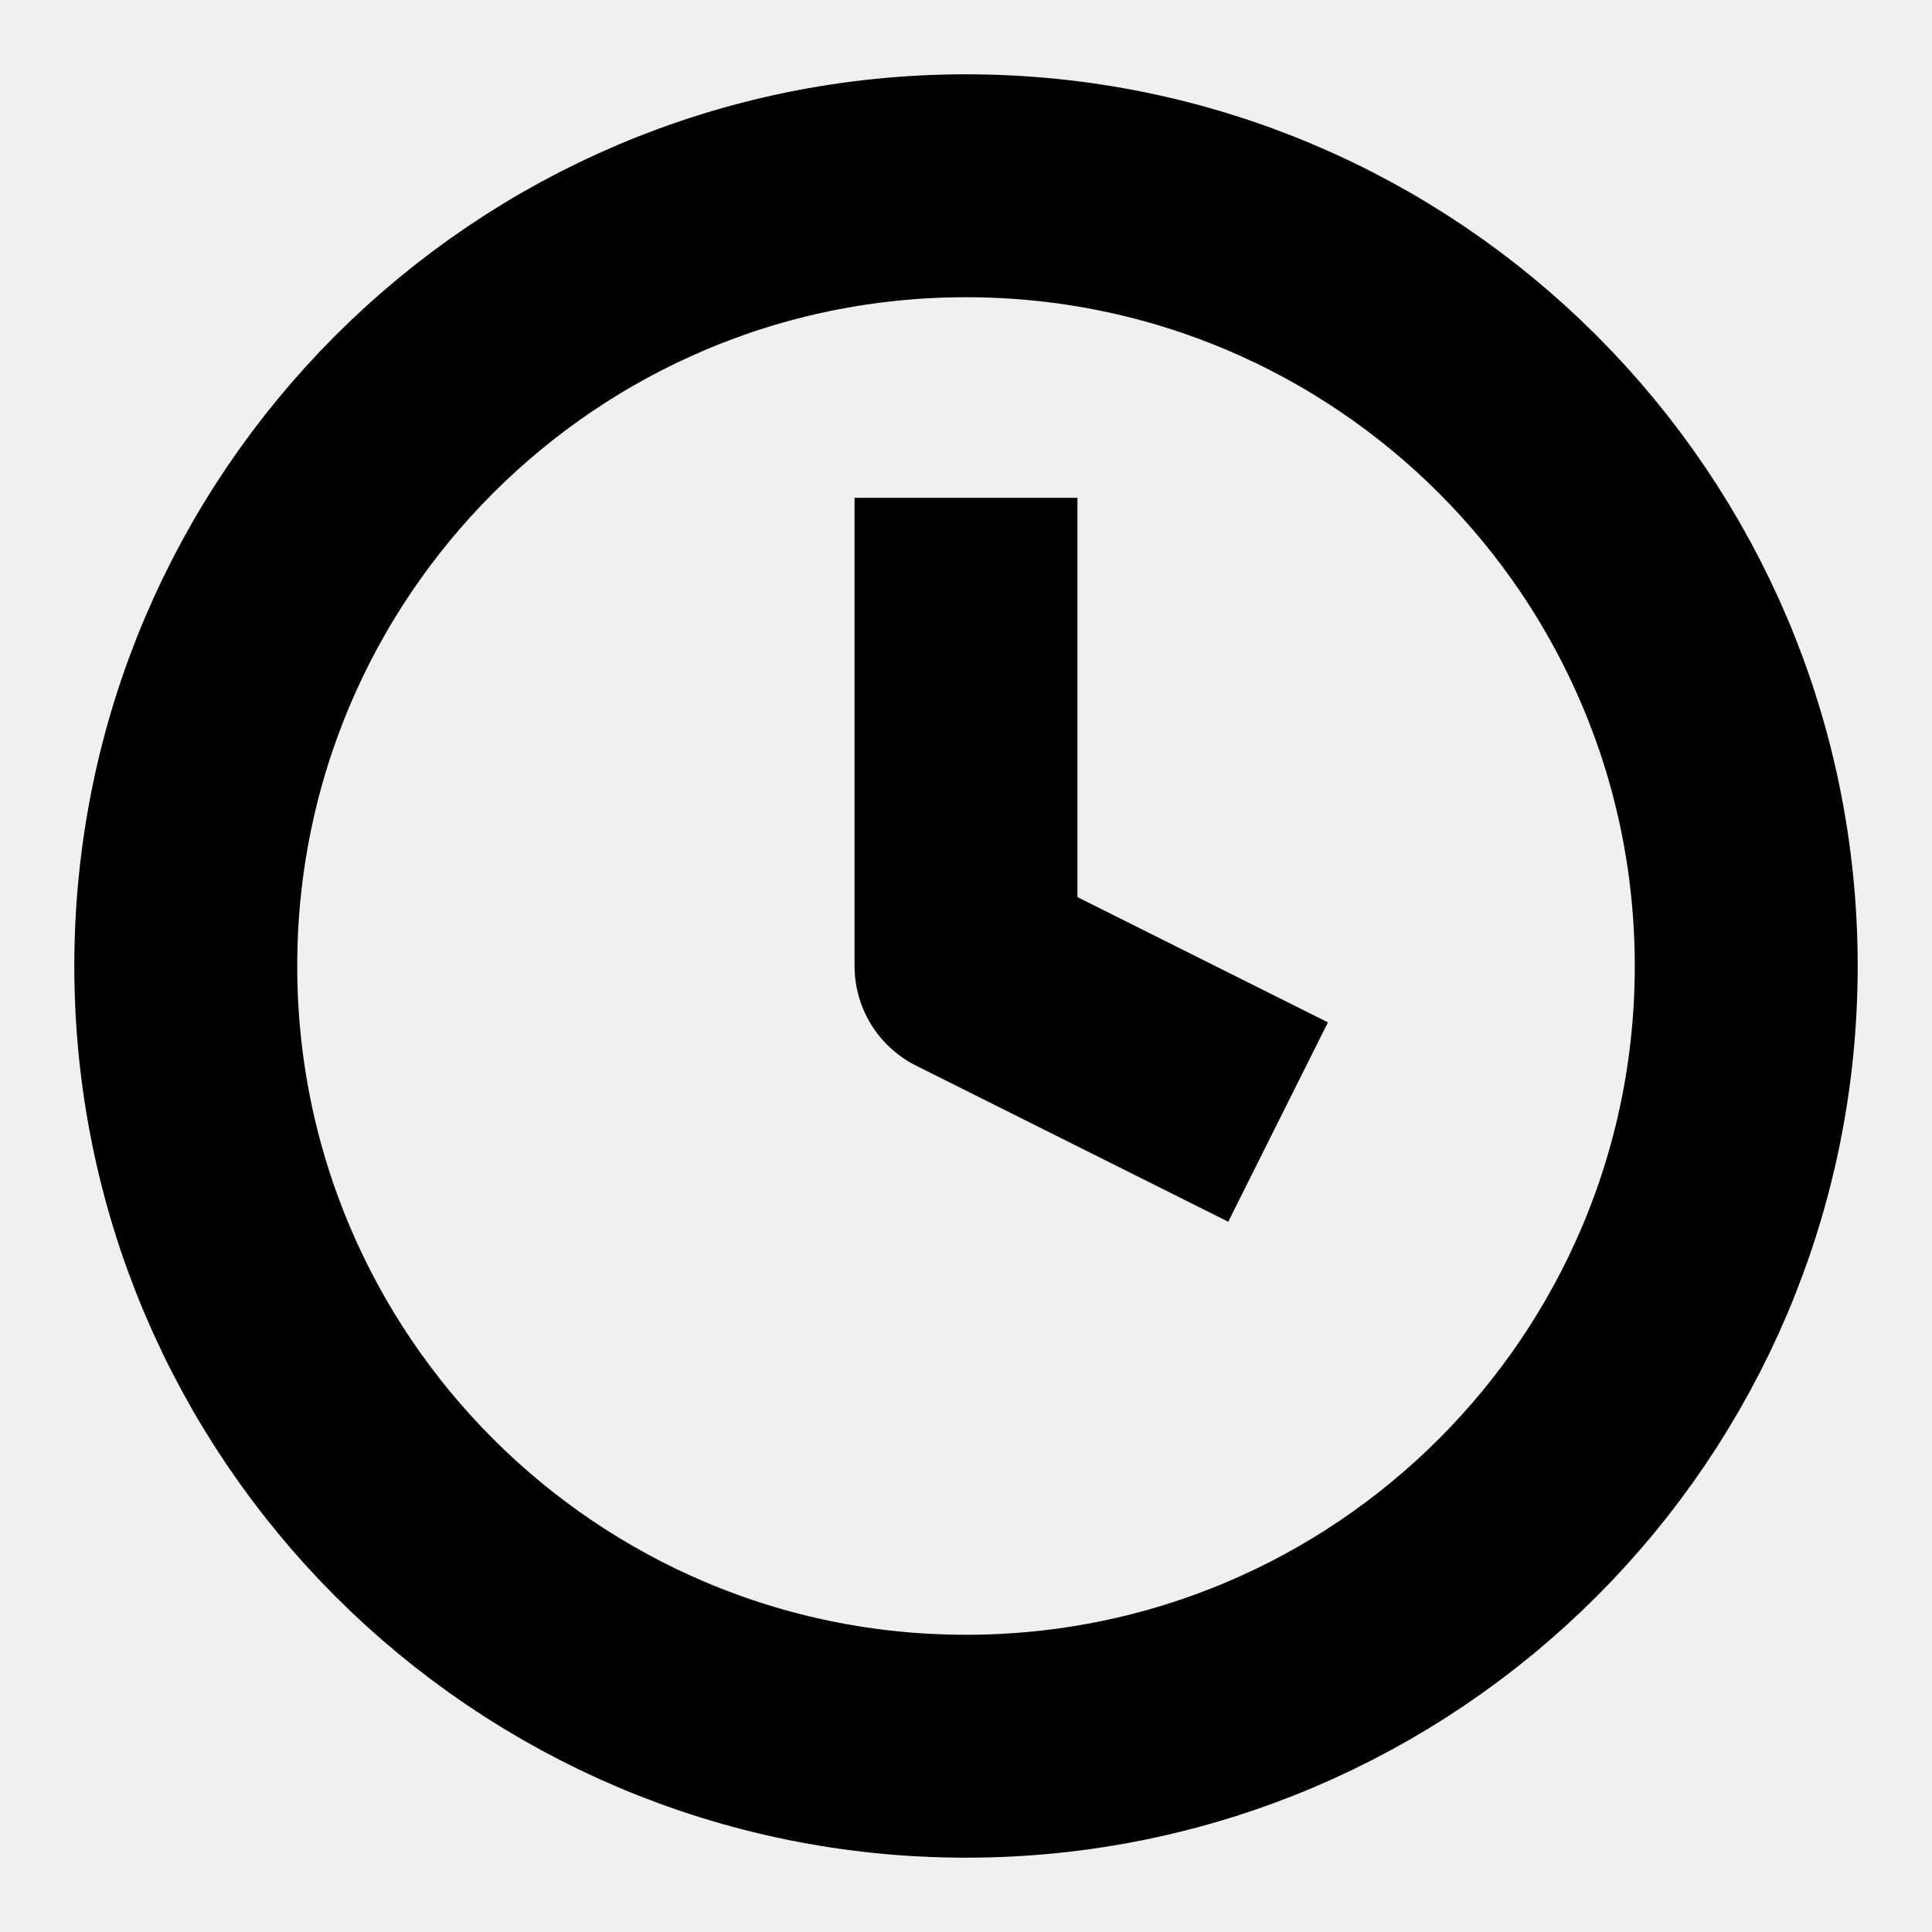
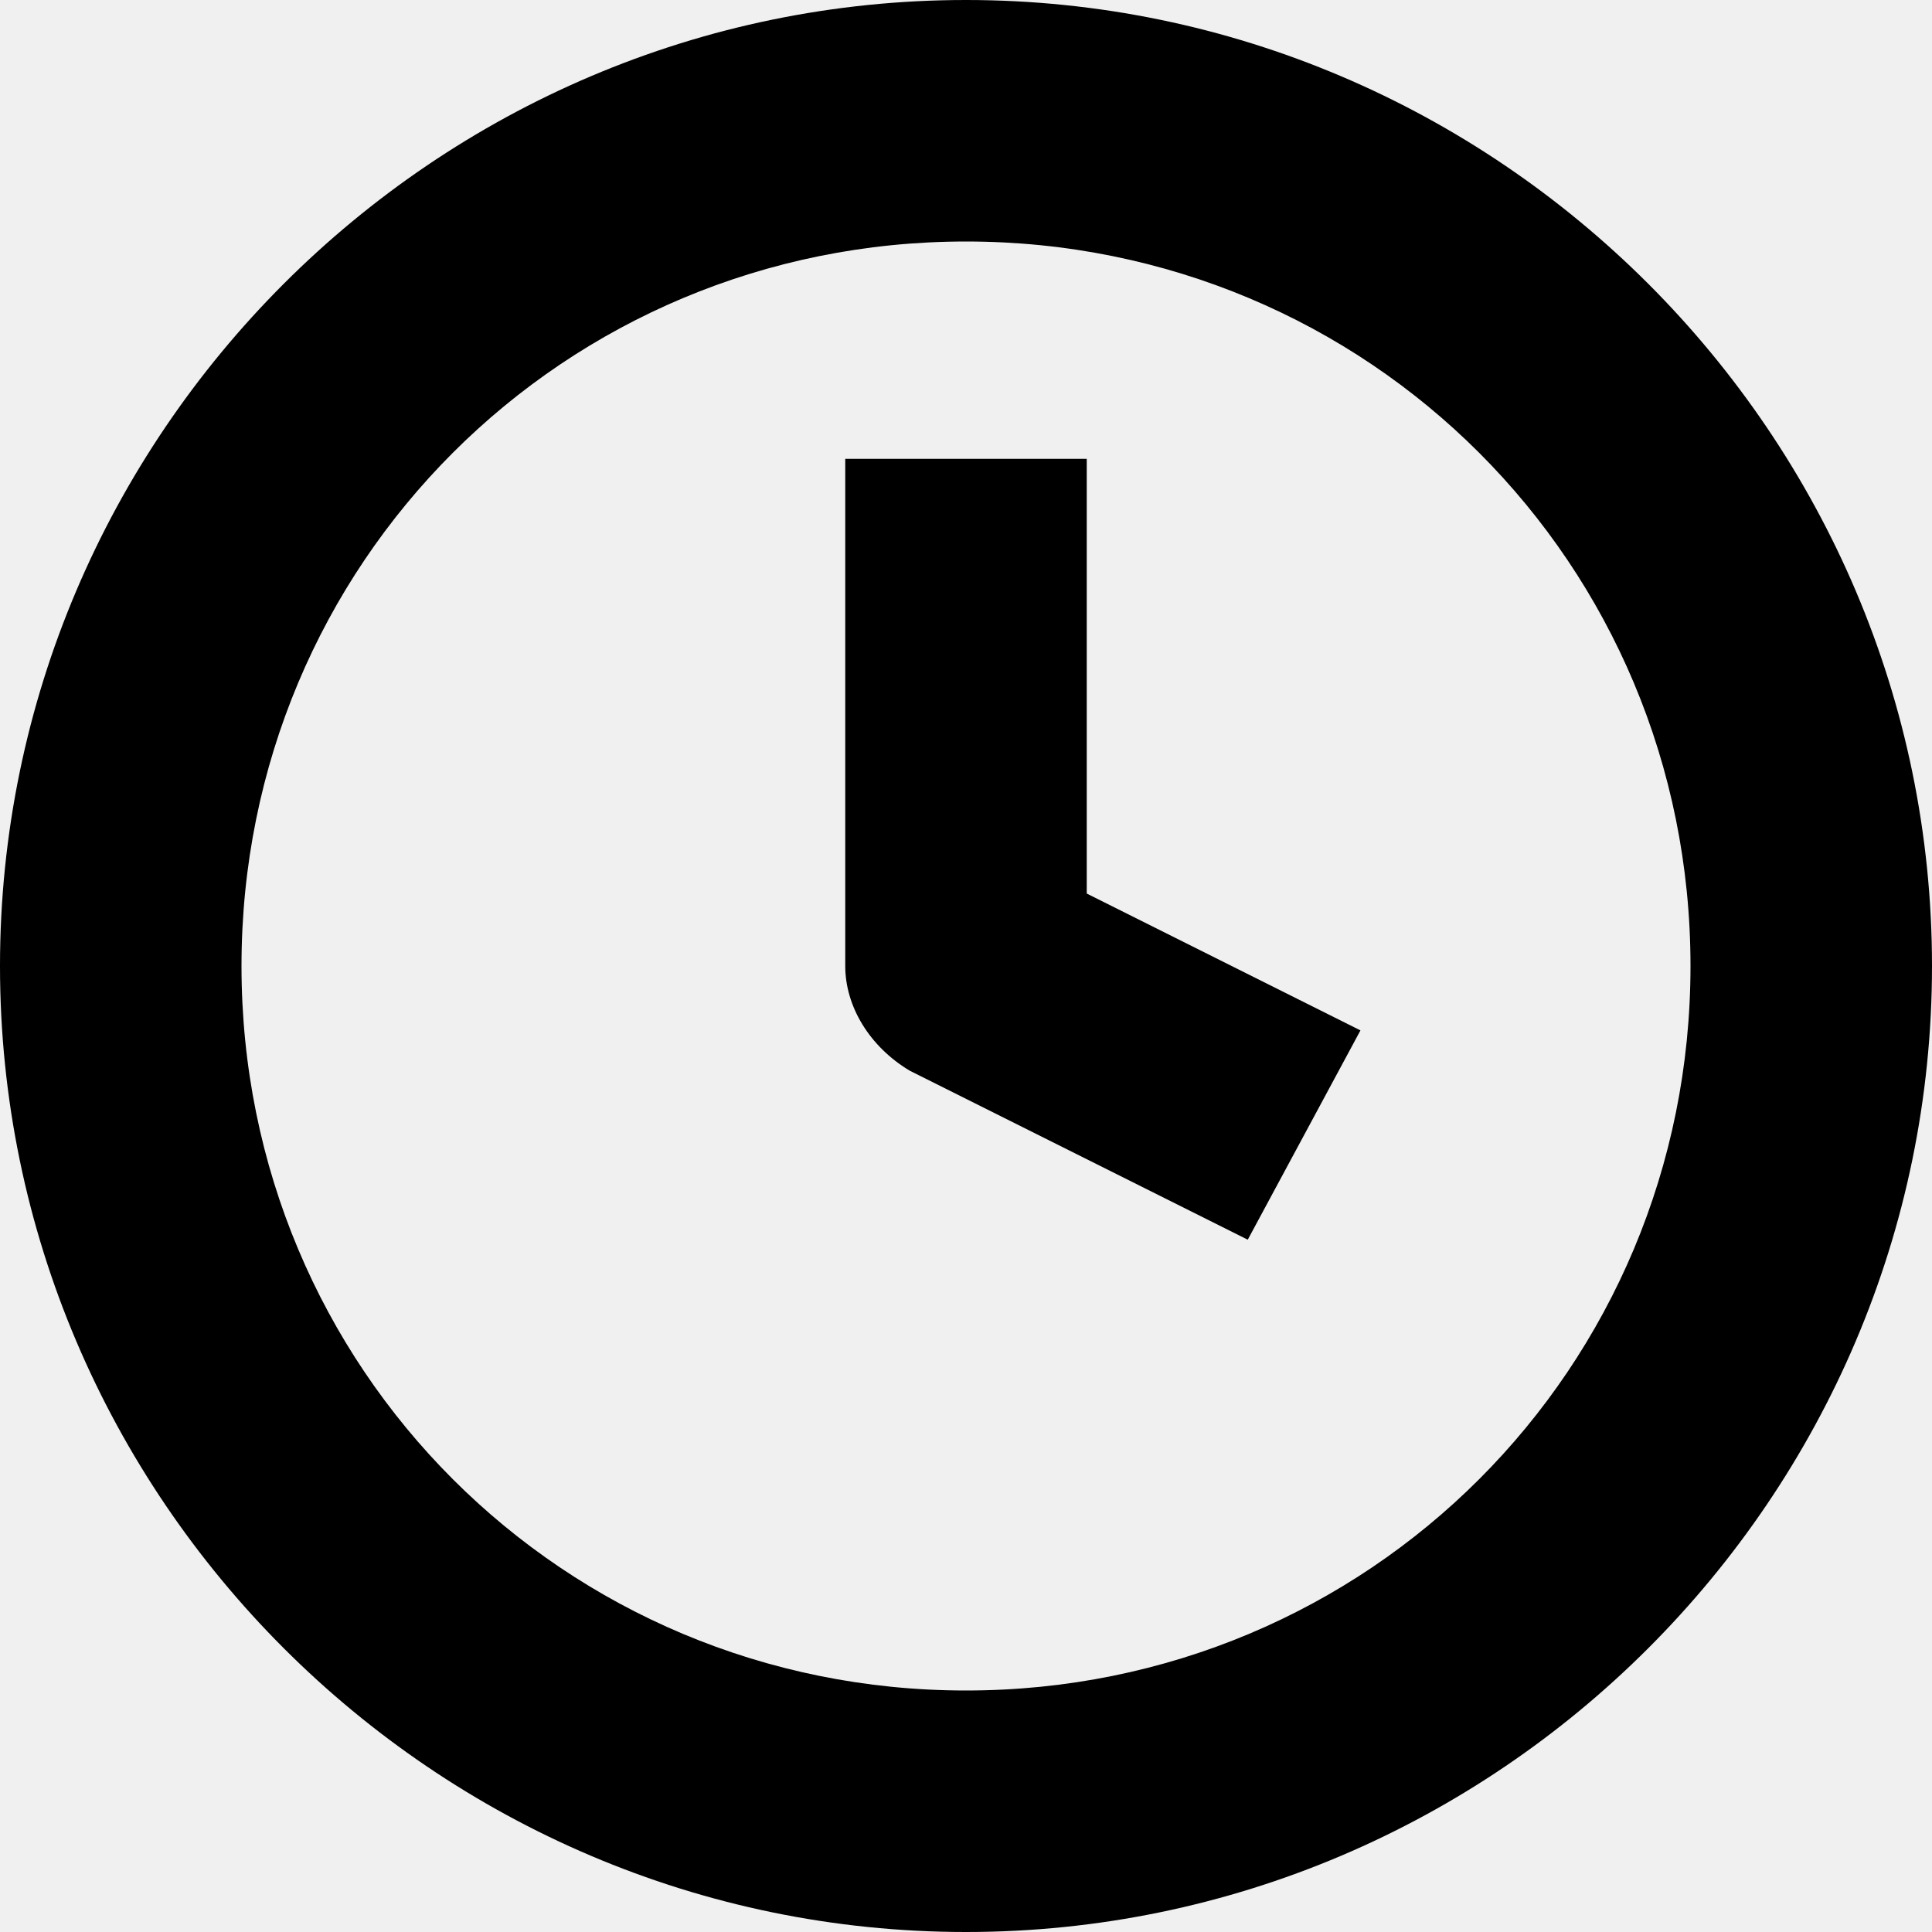
- <svg xmlns="http://www.w3.org/2000/svg" width="26px" height="26px" viewBox="0 0 26 26" version="1.1">
-   <defs>
-     <filter id="filter-1">
-       <feColorMatrix in="SourceGraphic" type="matrix" values="0 0 0 0 0 0 0 0 0 0 0 0 0 0 0 0 0 0 1 0" />
-     </filter>
-   </defs>
-   <g id="Page-1" stroke="none" stroke-width="1" fill="none" fill-rule="evenodd" stroke-linejoin="round">
-     <g id="Artboard-Copy-8" transform="translate(-376, -3177)">
-       <g id="Group-40-Copy-2" transform="translate(0, 2778)">
-         <g id="Group-14-Copy" transform="translate(375, 160)">
-           <g id="clock" transform="translate(2, 236)" filter="url(#filter-1)">
-             <g transform="translate(0, 4)">
-               <g id="Group-4" transform="translate(1.5, 1.5)" stroke="#FFFFFF" stroke-width="3">
-                 <circle id="Oval" stroke-linecap="round" cx="10.5" cy="10.5" r="10.5" />
-                 <polyline id="Path" points="10.5 4.2 10.5 10.5 14.7 12.6" />
-               </g>
-             </g>
-           </g>
-         </g>
-       </g>
-     </g>
+ <svg xmlns="http://www.w3.org/2000/svg" xmlns:xlink="http://www.w3.org/1999/xlink" version="1.1" id="Layer_1" x="0px" y="0px" viewBox="0 0 24 24" style="enable-background:new 0 0 24 24;" xml:space="preserve">
+   <g>
+     <defs>
+       <rect id="SVGID_1_" x="-956.4" y="-2484.6" width="1920" height="4986" />
+     </defs>
+     <clipPath id="SVGID_2_">
+       <use xlink:href="#SVGID_1_" style="overflow:visible;" />
+     </clipPath>
  </g>
+   <path d="M12,24C5.4,24,0,18.6,0,12C0,5.4,5.4,0,12,0c6.6,0,12,5.4,12,12C24,18.6,18.6,24,12,24z M12,3c-5,0-9,4-9,9c0,5,4,9,9,9  c5,0,9-4,9-9C21,7,17,3,12,3z" />
+   <path d="M15.5,15.4l-4.2-2.1c-0.5-0.3-0.8-0.8-0.8-1.3V5.7h3v5.4l3.4,1.7L15.5,15.4z" />
</svg>
